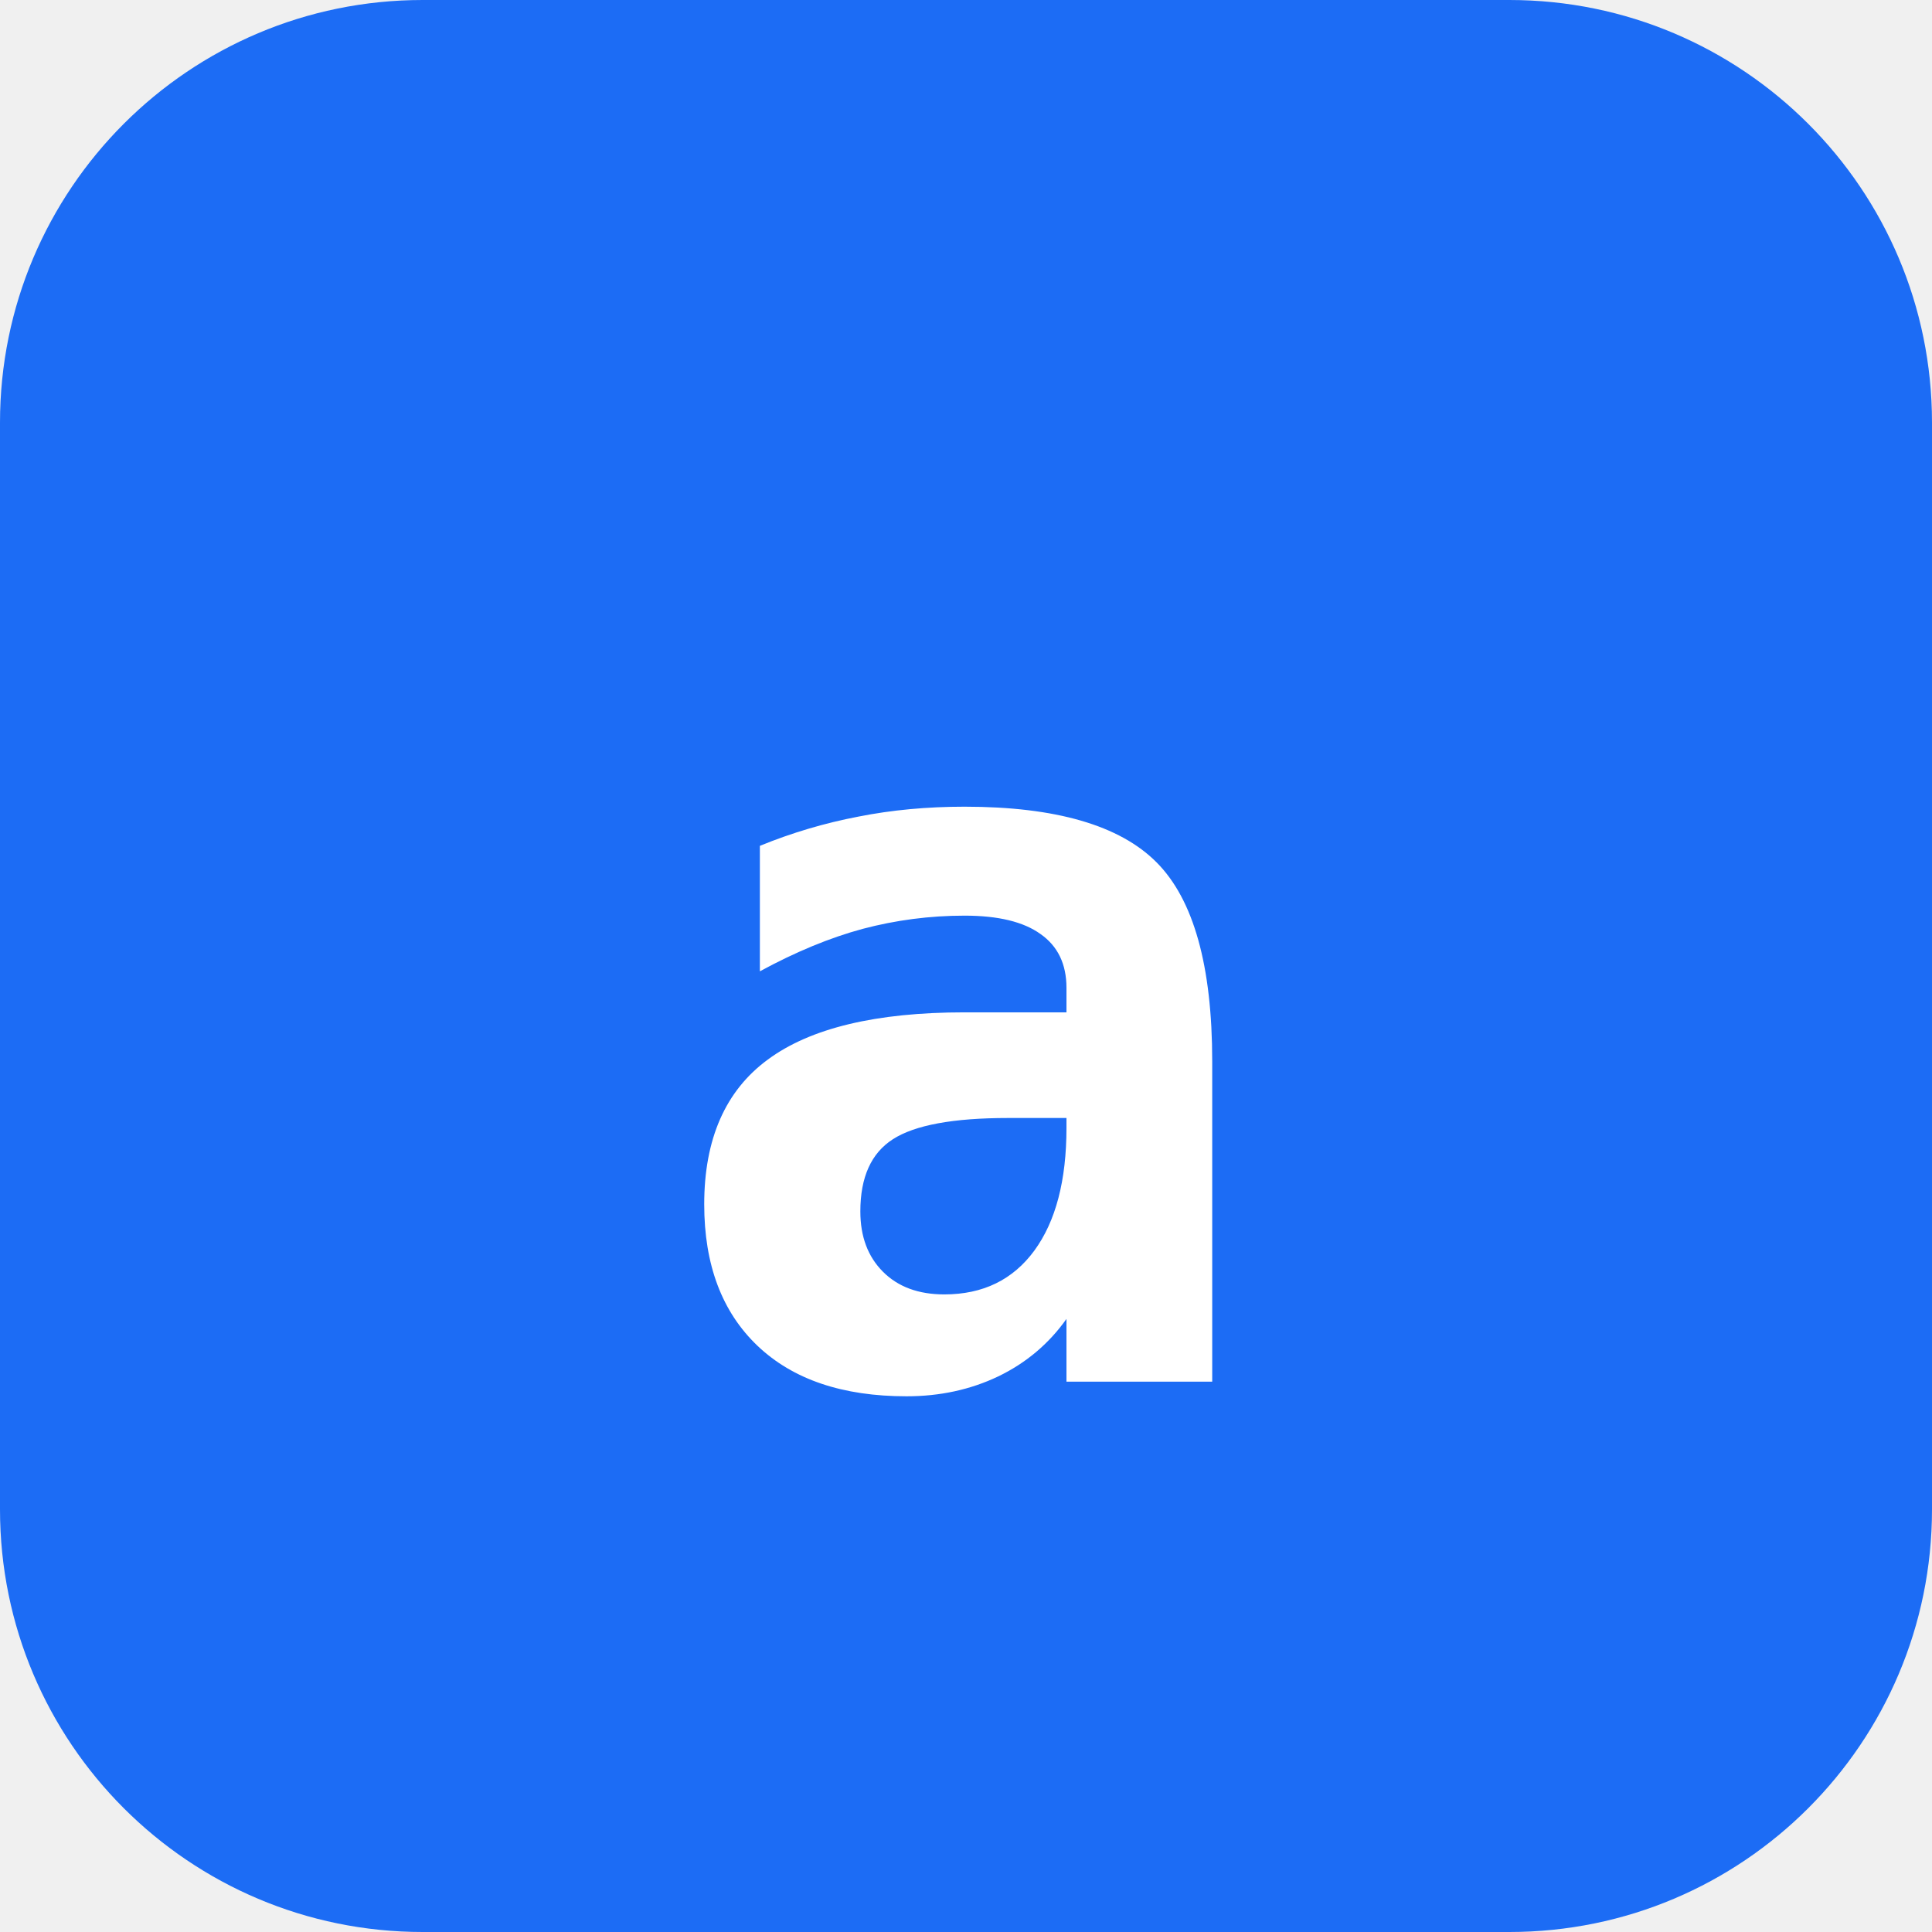
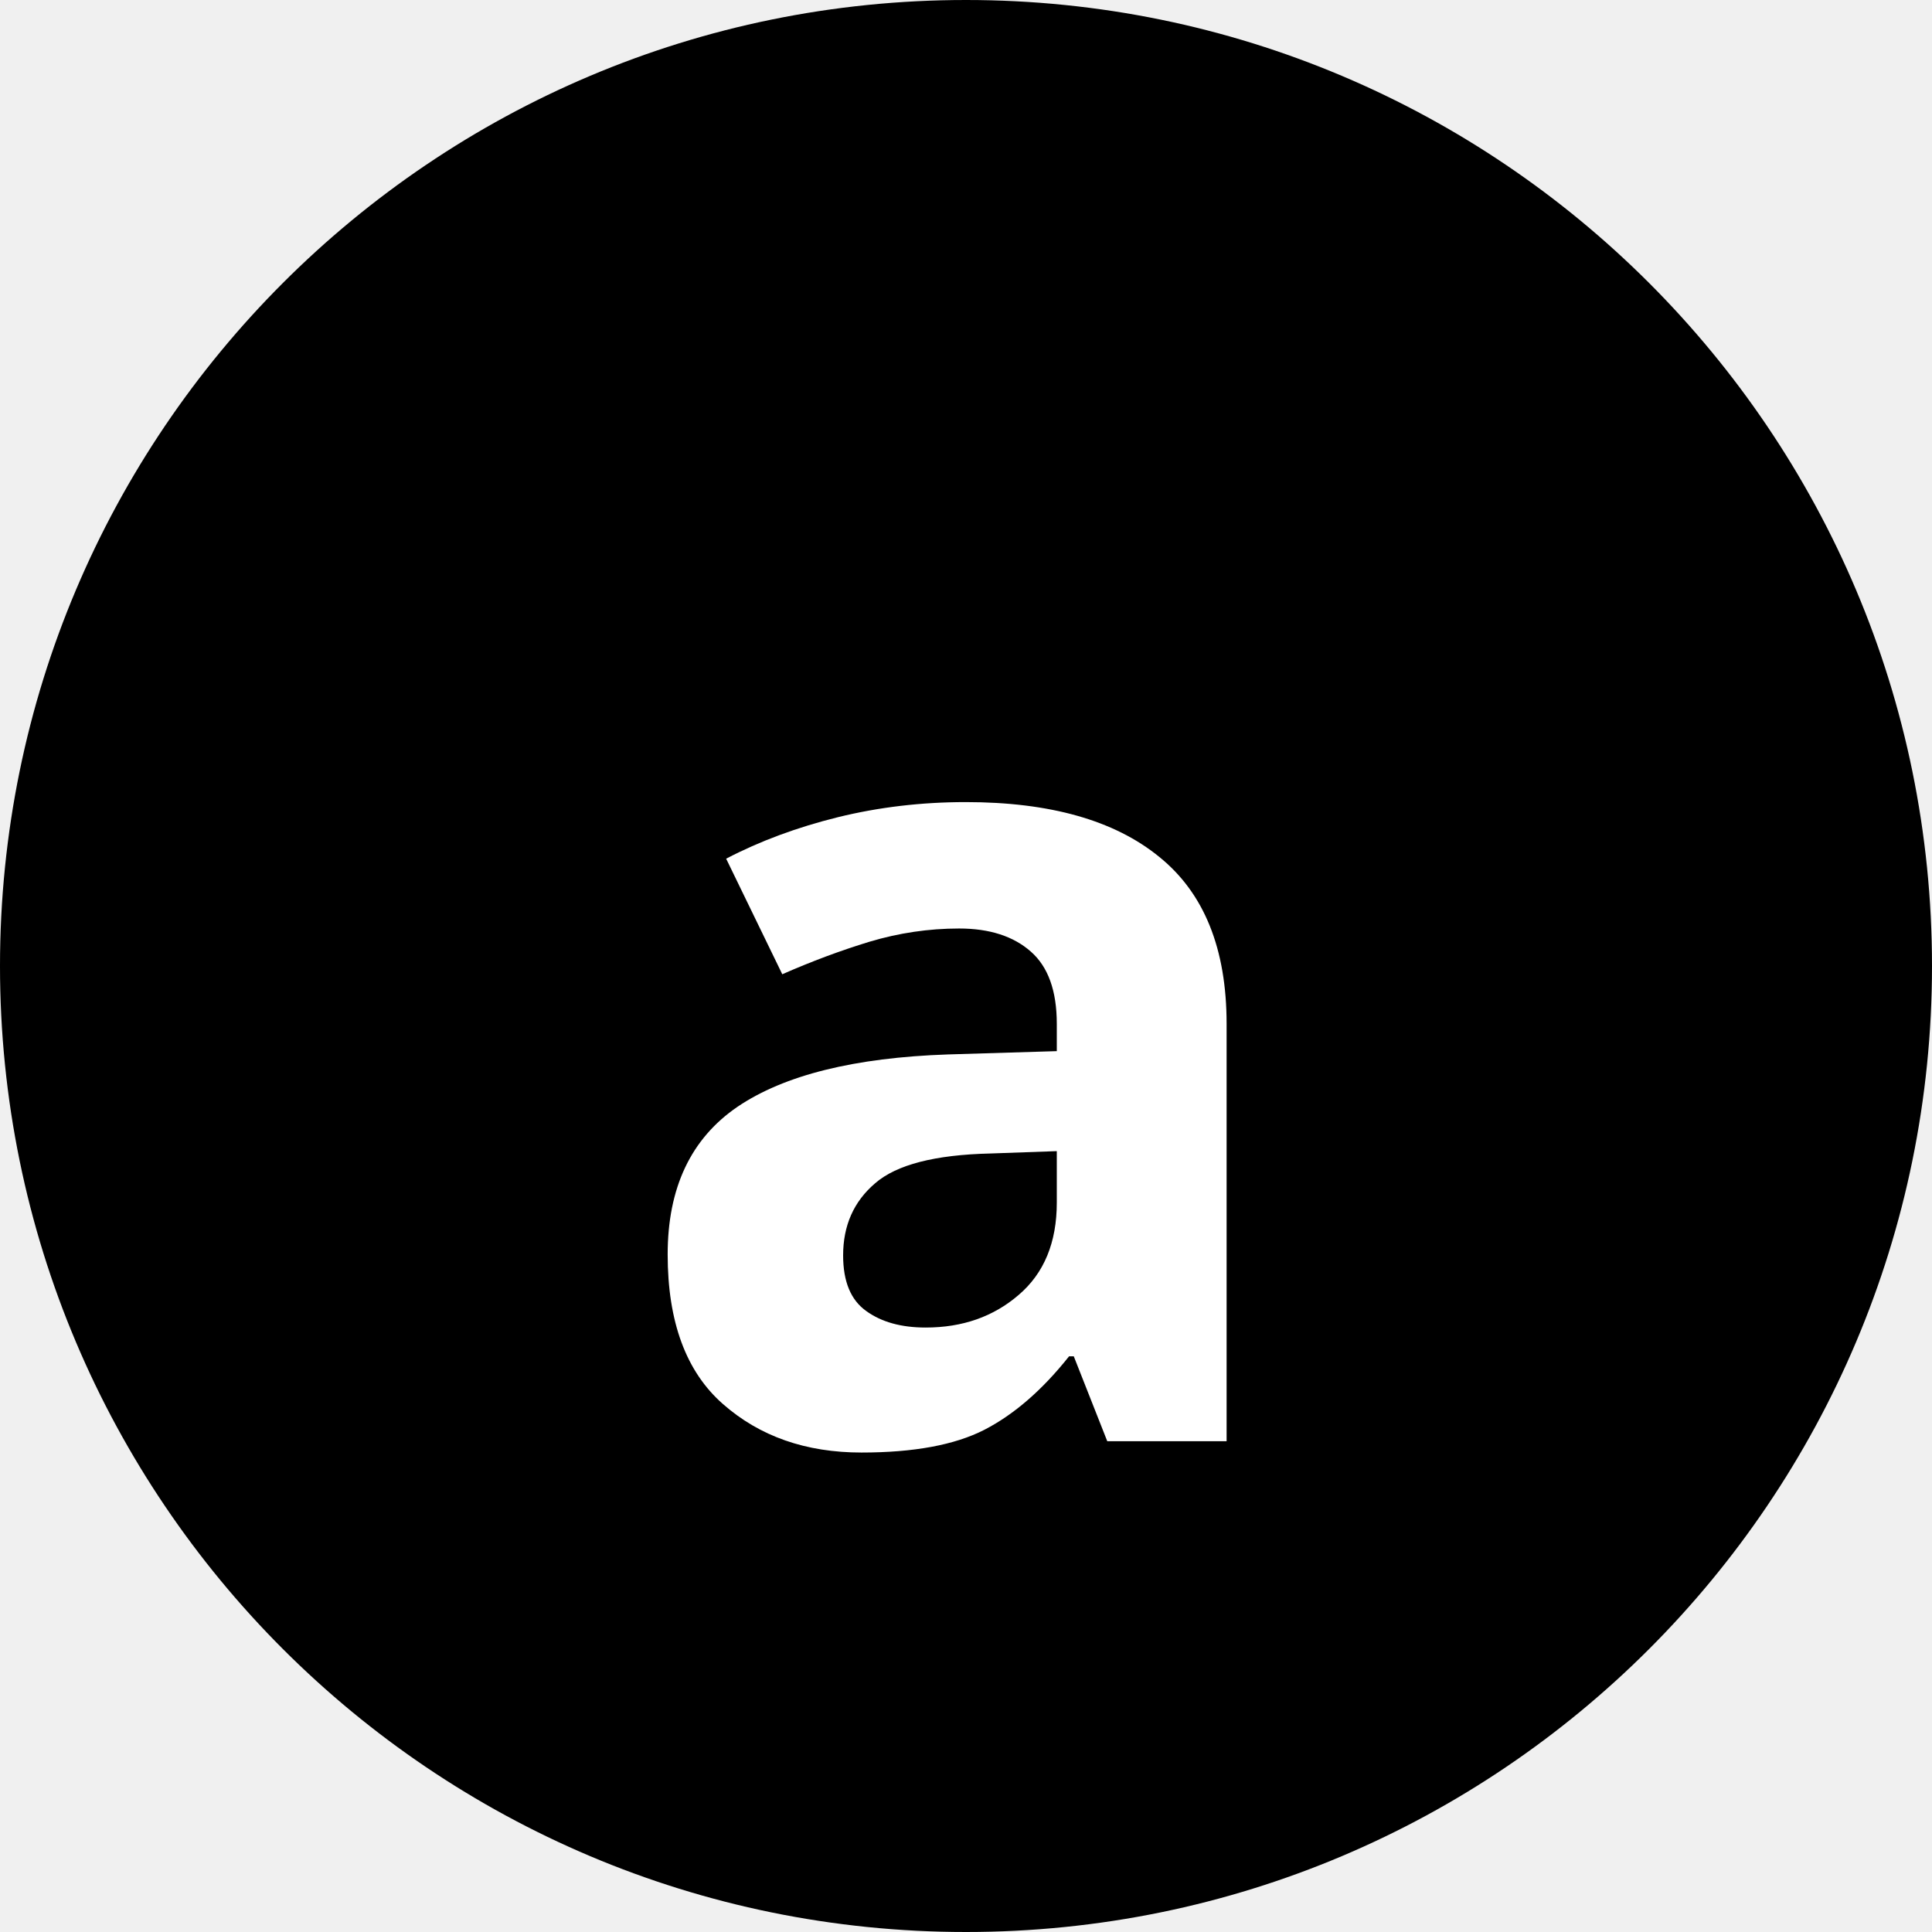
<svg xmlns="http://www.w3.org/2000/svg" viewBox="0 0 64 64">
-   <rect width="64" height="64" rx="14" fill="#1c6cf5" />
-   <text x="50%" y="50%" dy="2" font-family="ui-monospace, monospace" font-size="34" font-weight="700" fill="#ffffff" text-anchor="middle" dominant-baseline="central">a</text>
+   <rect width="64" height="64" rx="32" fill="#000000" />
+   <text x="50%" y="50%" dy="1" font-family="ui-sans-serif, system-ui, sans-serif" font-size="38" font-weight="700" fill="#ffffff" text-anchor="middle" dominant-baseline="central">a</text>
</svg>
